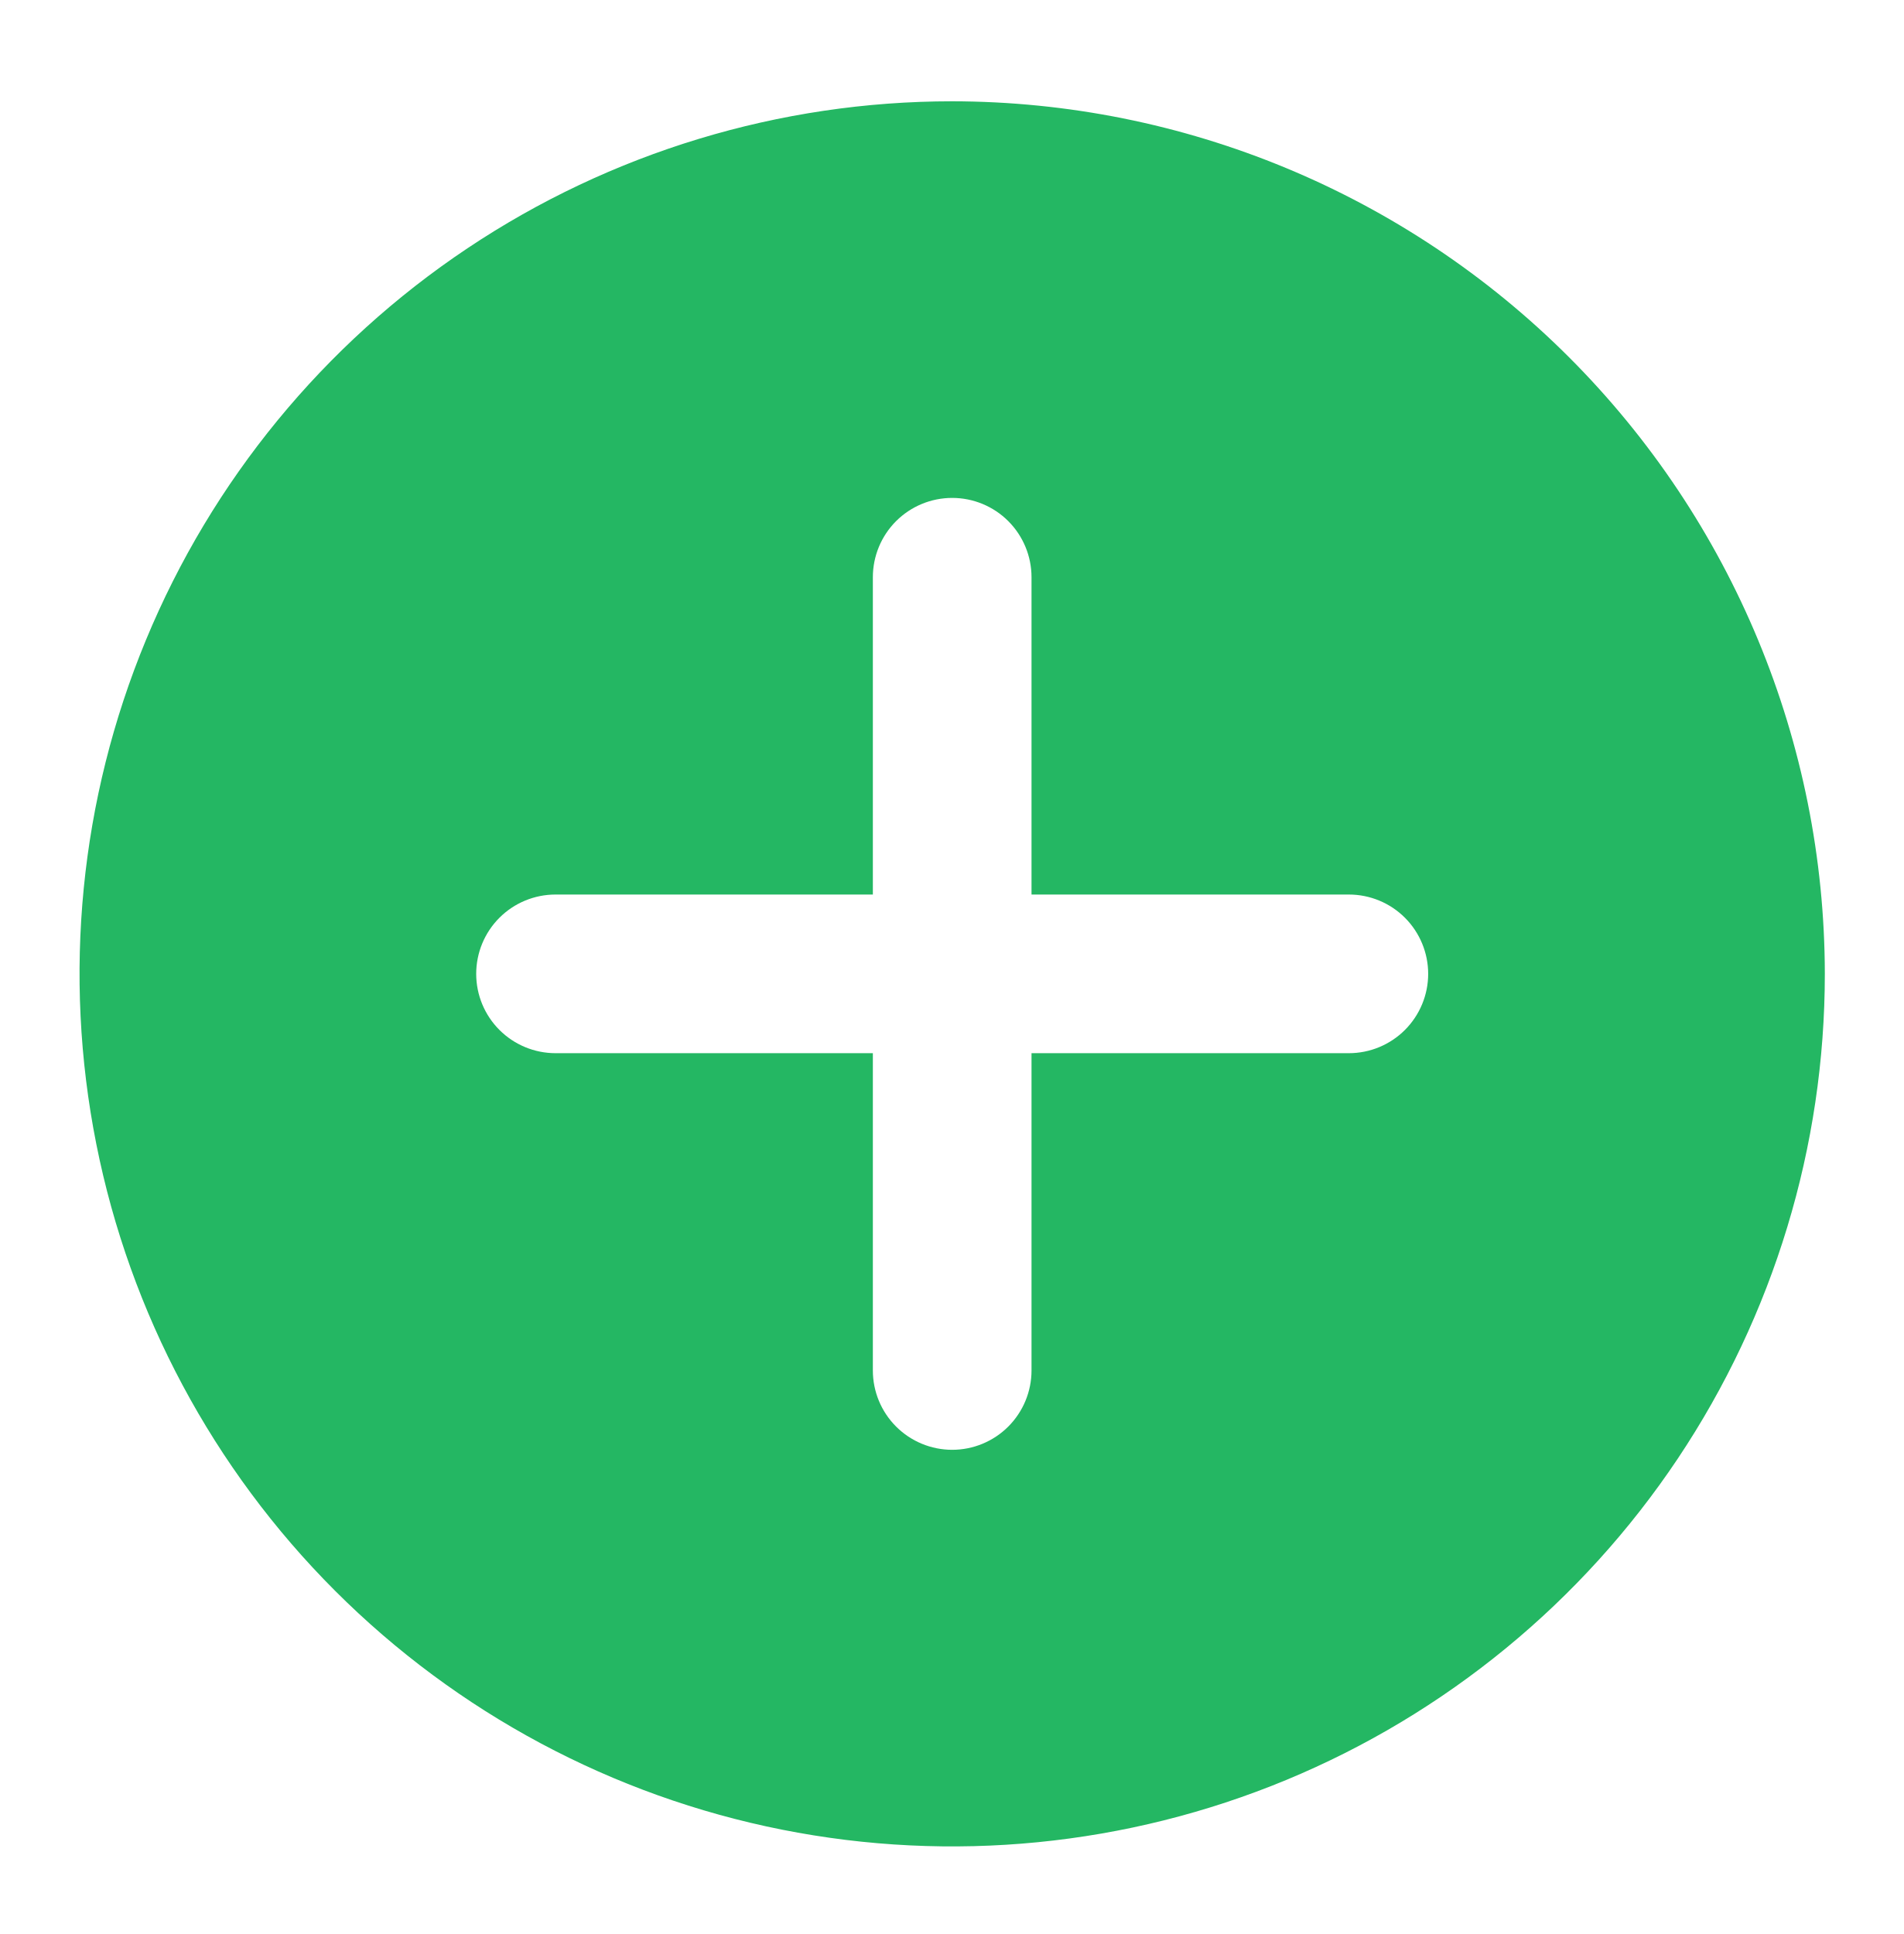
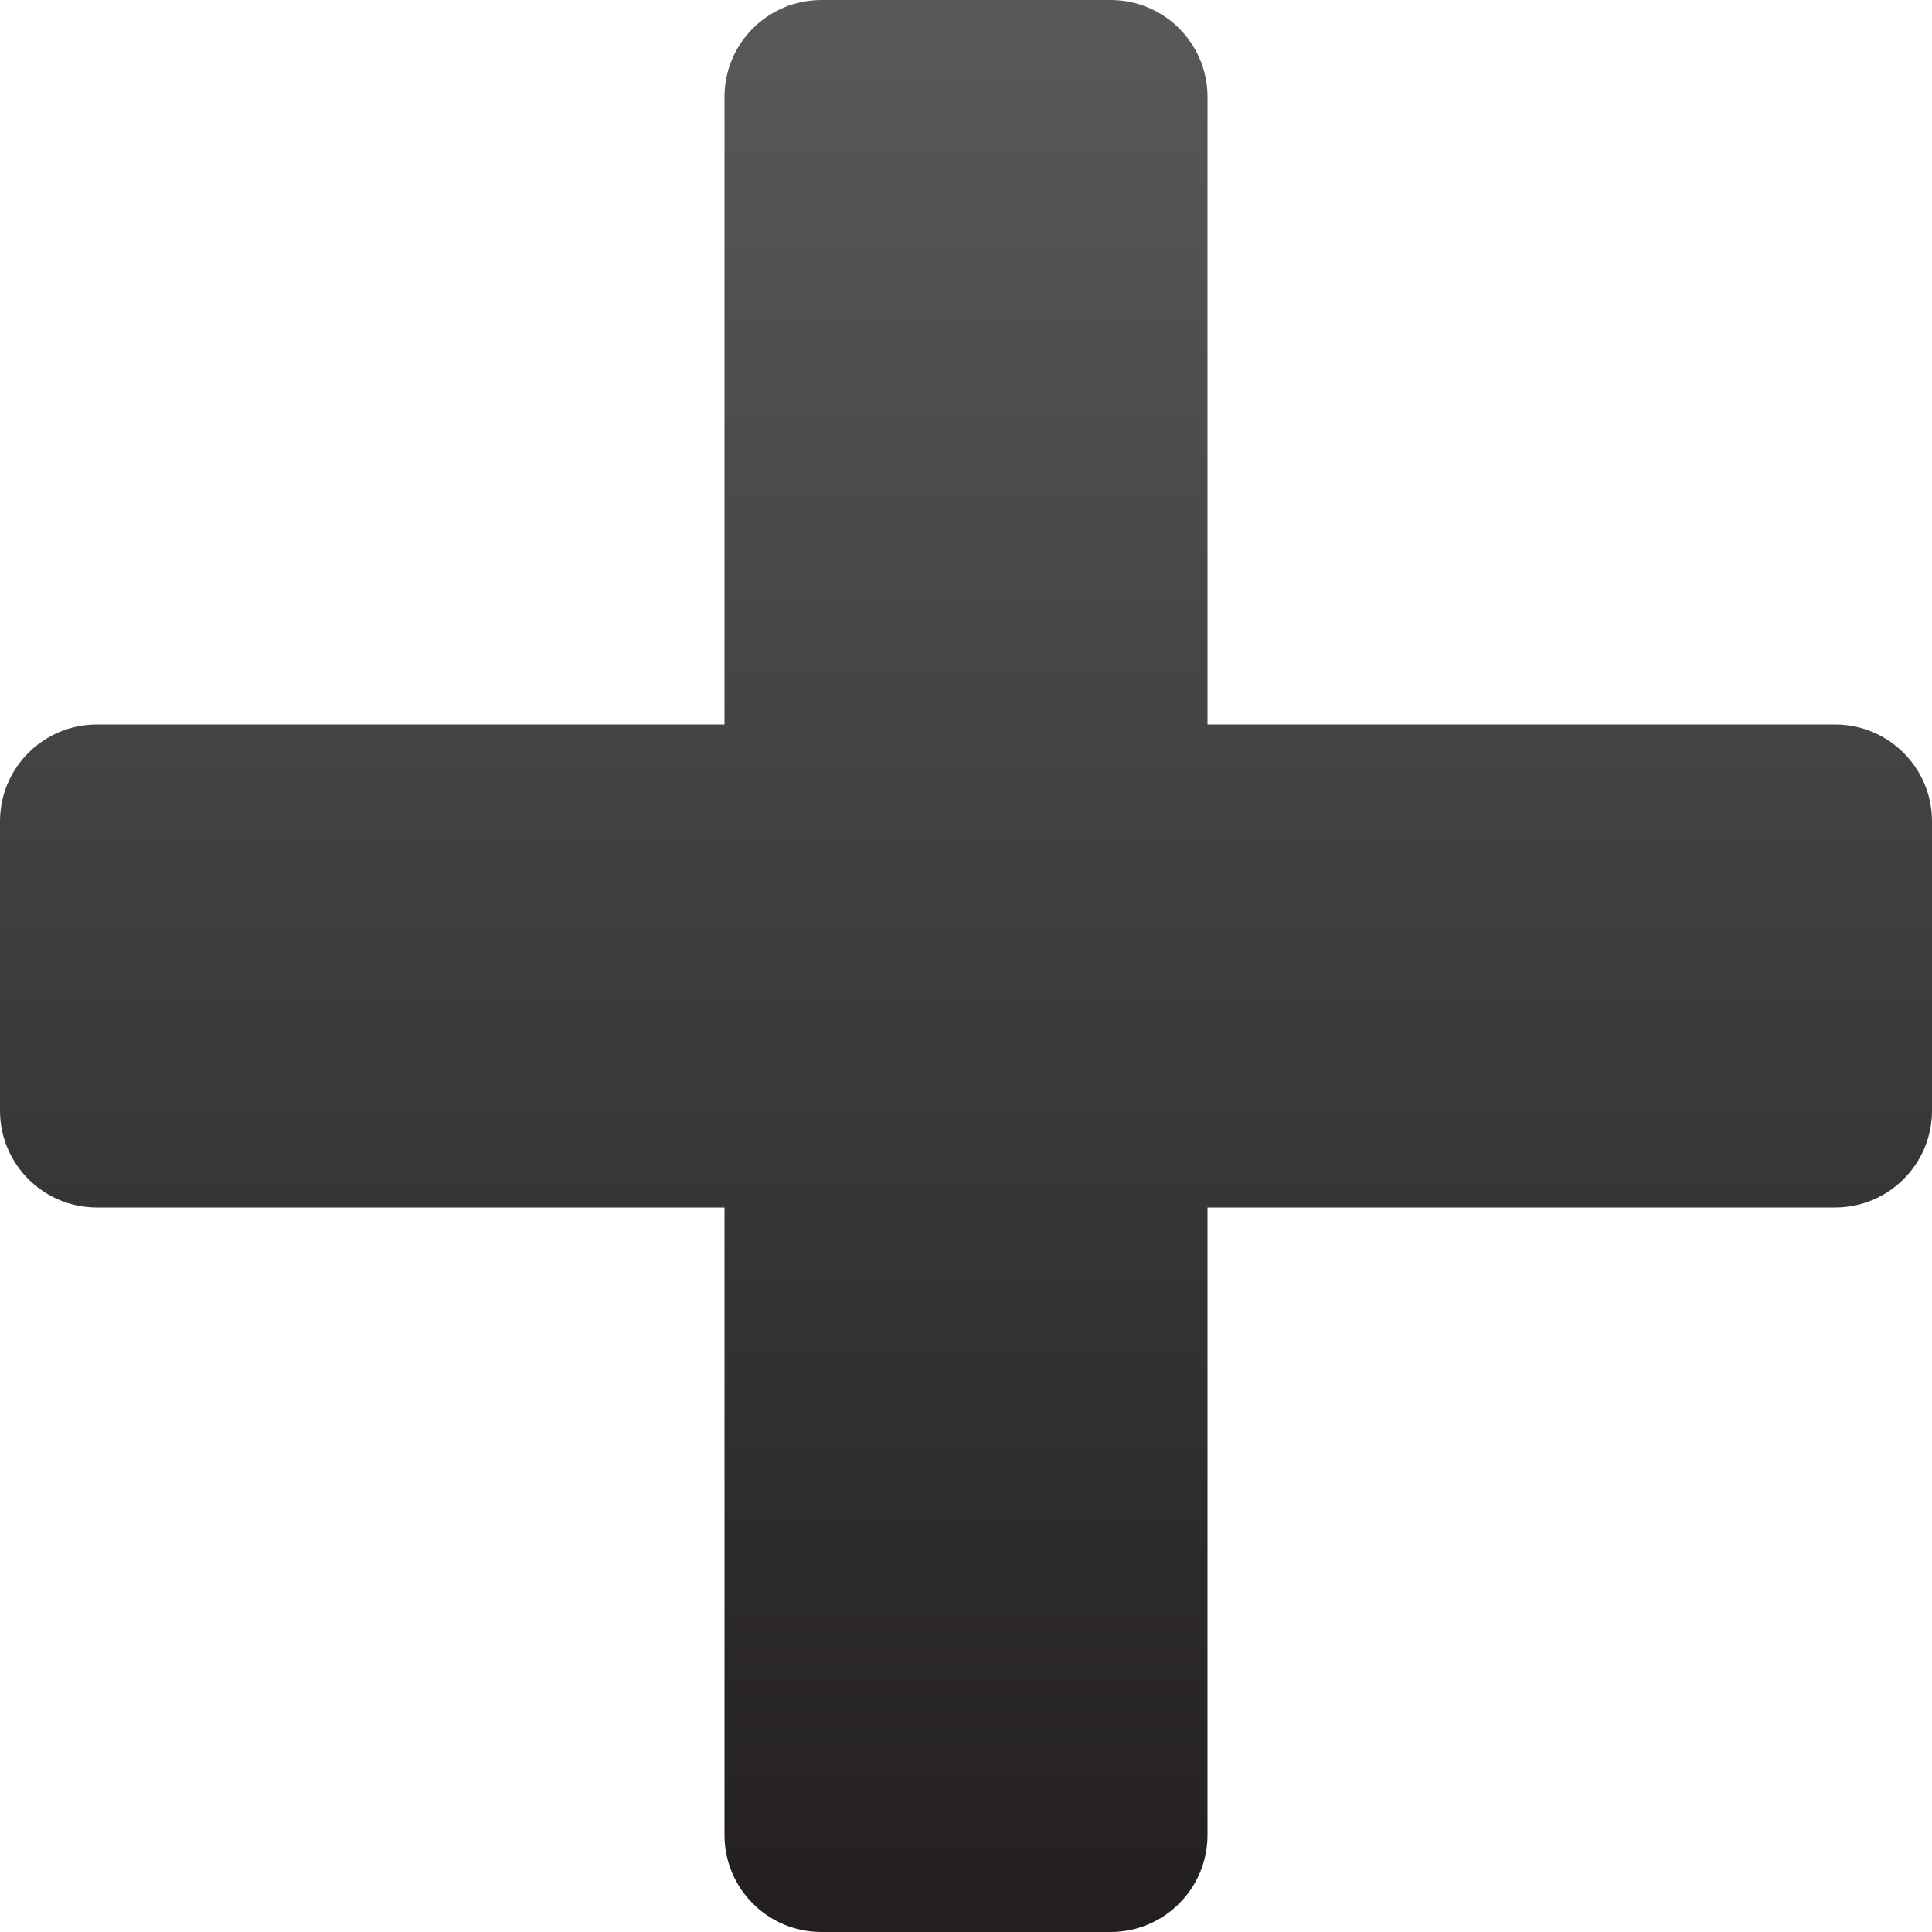
- <svg xmlns="http://www.w3.org/2000/svg" width="63" height="64" viewBox="0 0 63 64" fill="none">
-   <path d="M31.507 3.352C25.796 3.352 20.213 5.045 15.465 8.218C10.716 11.391 7.015 15.9 4.83 21.177C2.644 26.453 2.073 32.259 3.187 37.86C4.301 43.461 7.051 48.606 11.089 52.644C15.127 56.682 20.272 59.433 25.874 60.547C31.475 61.661 37.281 61.089 42.557 58.904C47.833 56.718 52.343 53.017 55.516 48.269C58.688 43.52 60.382 37.938 60.382 32.227C60.373 24.571 57.328 17.232 51.915 11.819C46.501 6.406 39.162 3.361 31.507 3.352ZM44.632 34.852H34.132V45.352C34.132 46.048 33.855 46.715 33.363 47.208C32.871 47.7 32.203 47.977 31.507 47.977C30.811 47.977 30.143 47.7 29.651 47.208C29.158 46.715 28.882 46.048 28.882 45.352V34.852H18.382C17.686 34.852 17.018 34.575 16.526 34.083C16.033 33.59 15.757 32.923 15.757 32.227C15.757 31.53 16.033 30.863 16.526 30.37C17.018 29.878 17.686 29.602 18.382 29.602H28.882V19.102C28.882 18.405 29.158 17.738 29.651 17.245C30.143 16.753 30.811 16.477 31.507 16.477C32.203 16.477 32.871 16.753 33.363 17.245C33.855 17.738 34.132 18.405 34.132 19.102V29.602H44.632C45.328 29.602 45.996 29.878 46.488 30.37C46.98 30.863 47.257 31.53 47.257 32.227C47.257 32.923 46.98 33.59 46.488 34.083C45.996 34.575 45.328 34.852 44.632 34.852Z" fill="#24B763" />
+ <svg xmlns="http://www.w3.org/2000/svg" id="Layer_1" data-name="Layer 1" viewBox="0 0 512 512">
+   <defs>
+     <linearGradient id="linear-gradient" x1="256" y1="512" x2="256" gradientUnits="userSpaceOnUse">
+       <stop offset="0" stop-color="#231f20" />
+       <stop offset="1" stop-color="#58595b" />
+     </linearGradient>
+   </defs>
+   <path d="M486.41,192H320V25.6A25.67,25.67,0,0,0,294.39,0H217.6A25.67,25.67,0,0,0,192,25.6V192H25.6A25.67,25.67,0,0,0,0,217.6v76.8A25.67,25.67,0,0,0,25.6,320H192V486.39A25.68,25.68,0,0,0,217.6,512h76.78A25.68,25.68,0,0,0,320,486.39V320H486.41A25.67,25.67,0,0,0,512,294.41V217.6A25.67,25.67,0,0,0,486.41,192Z" fill-rule="evenodd" fill="url(#linear-gradient)" />
</svg>
